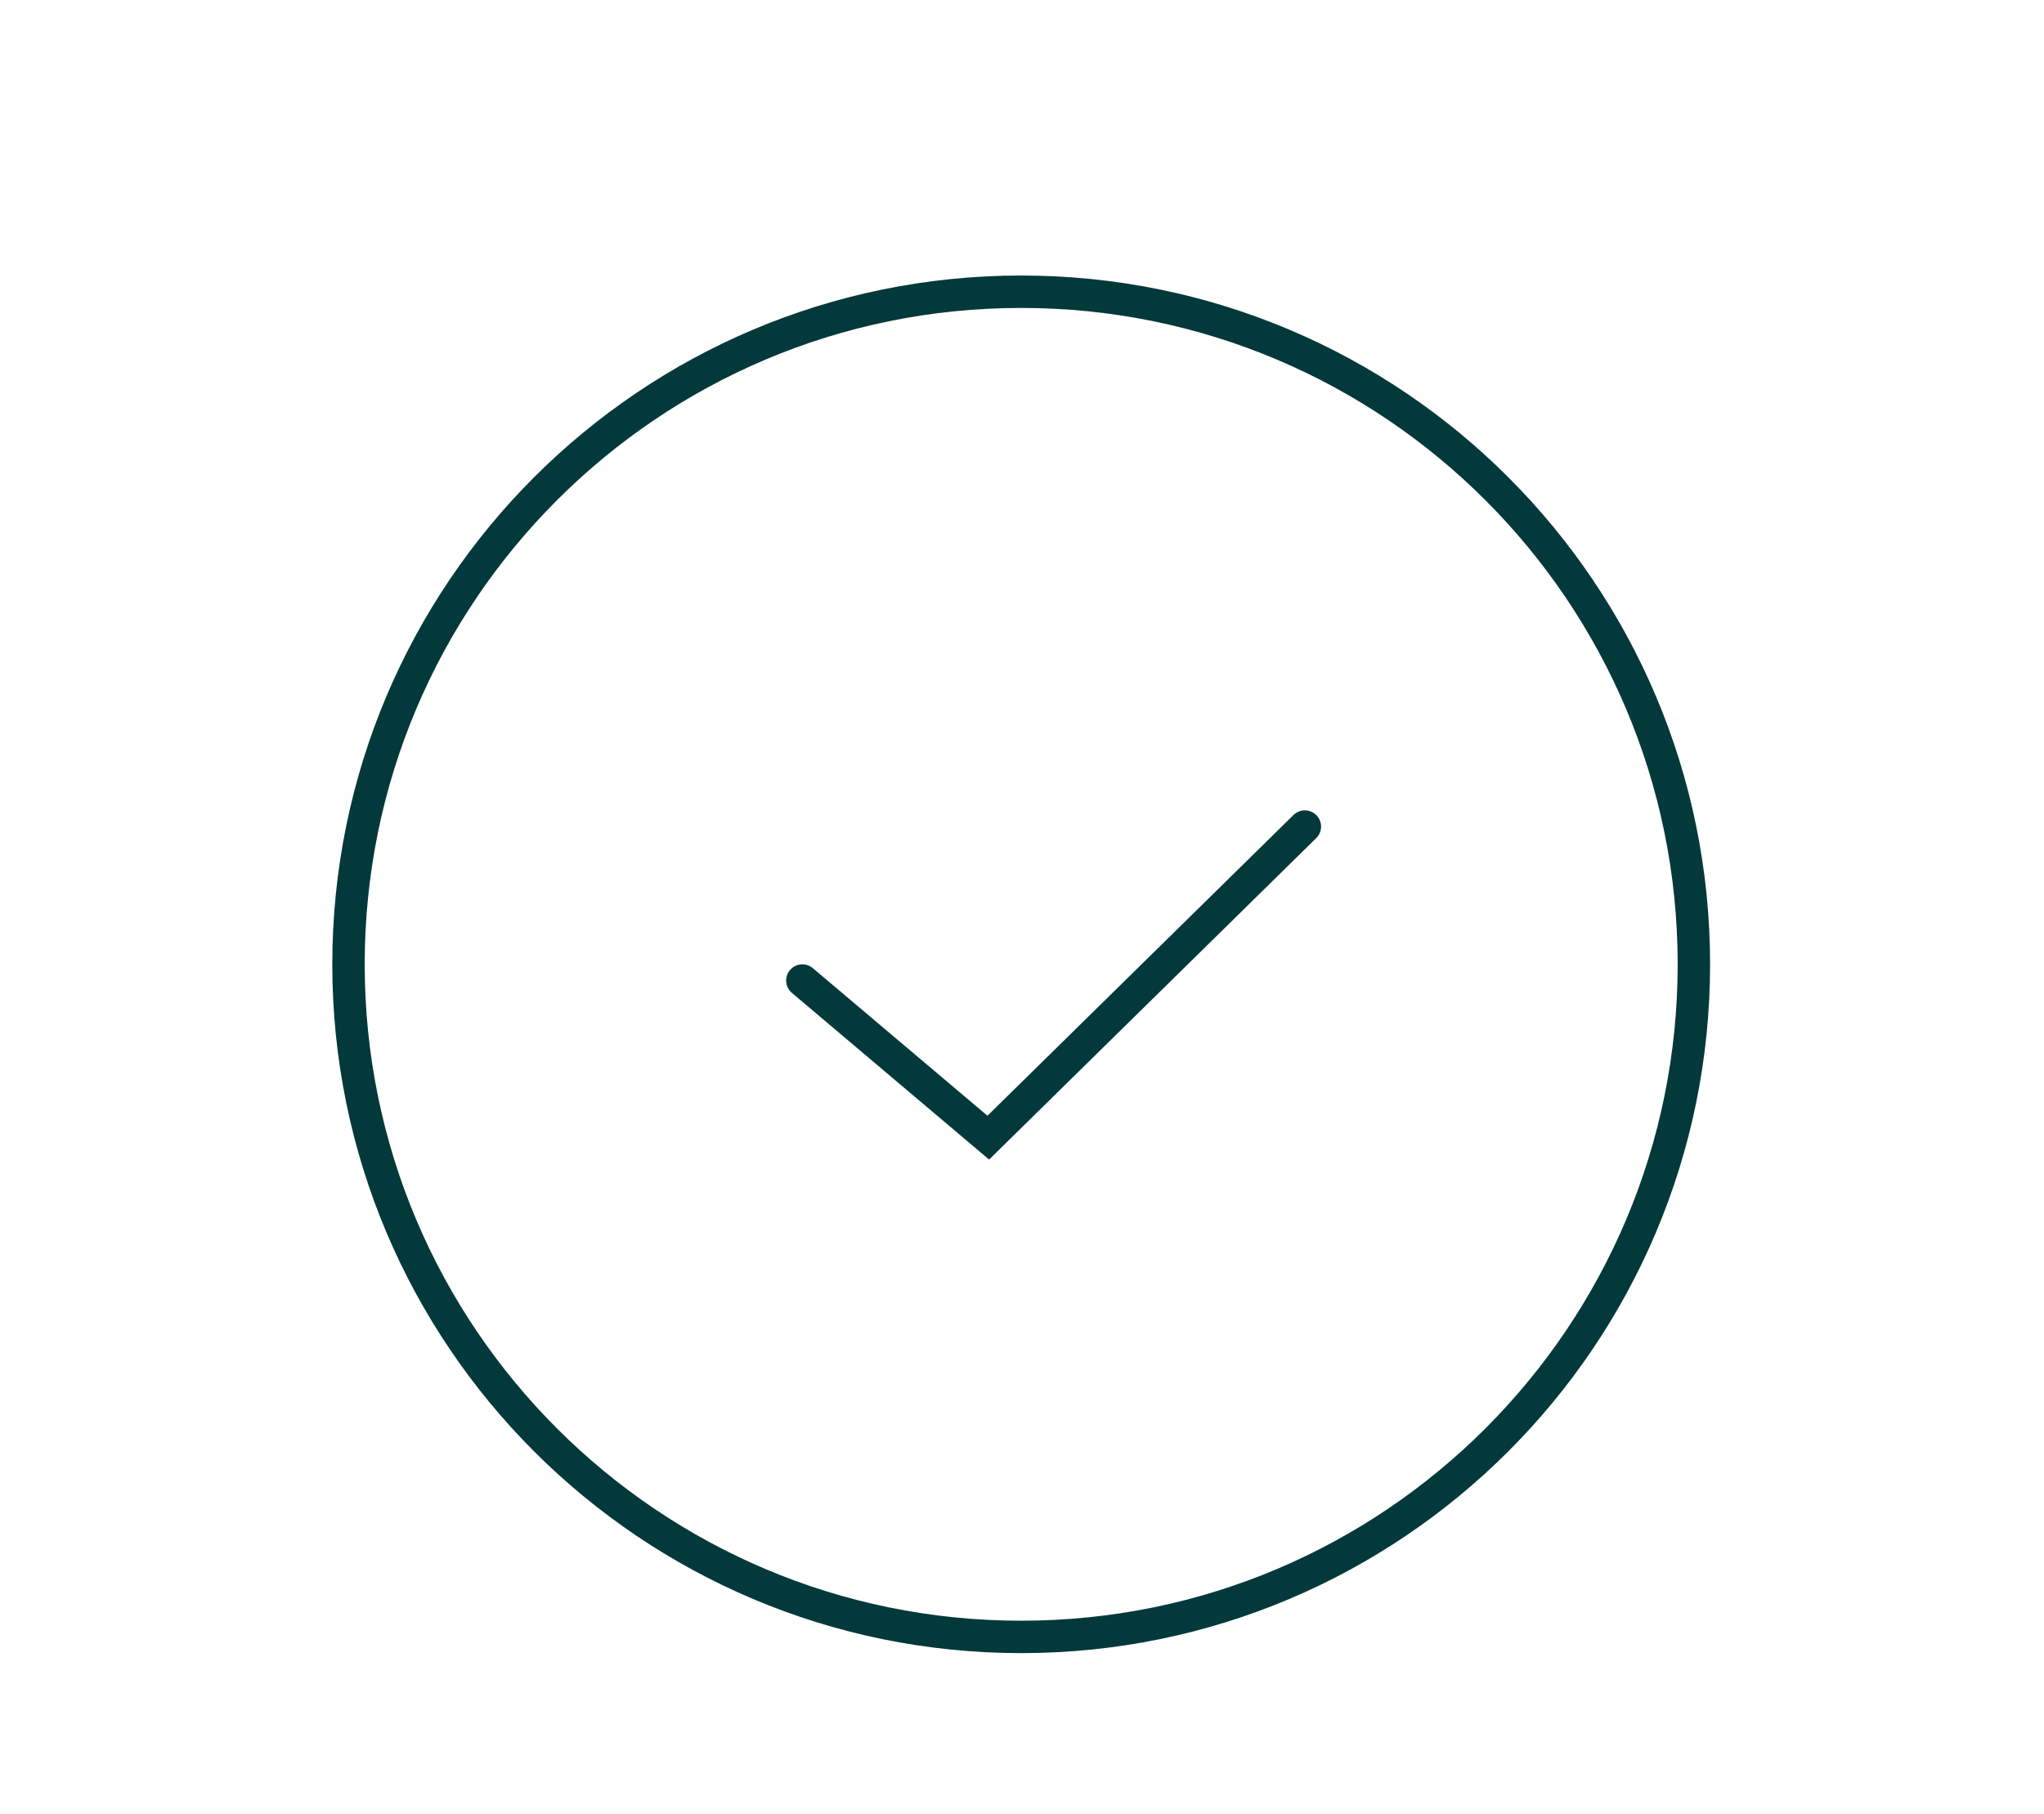
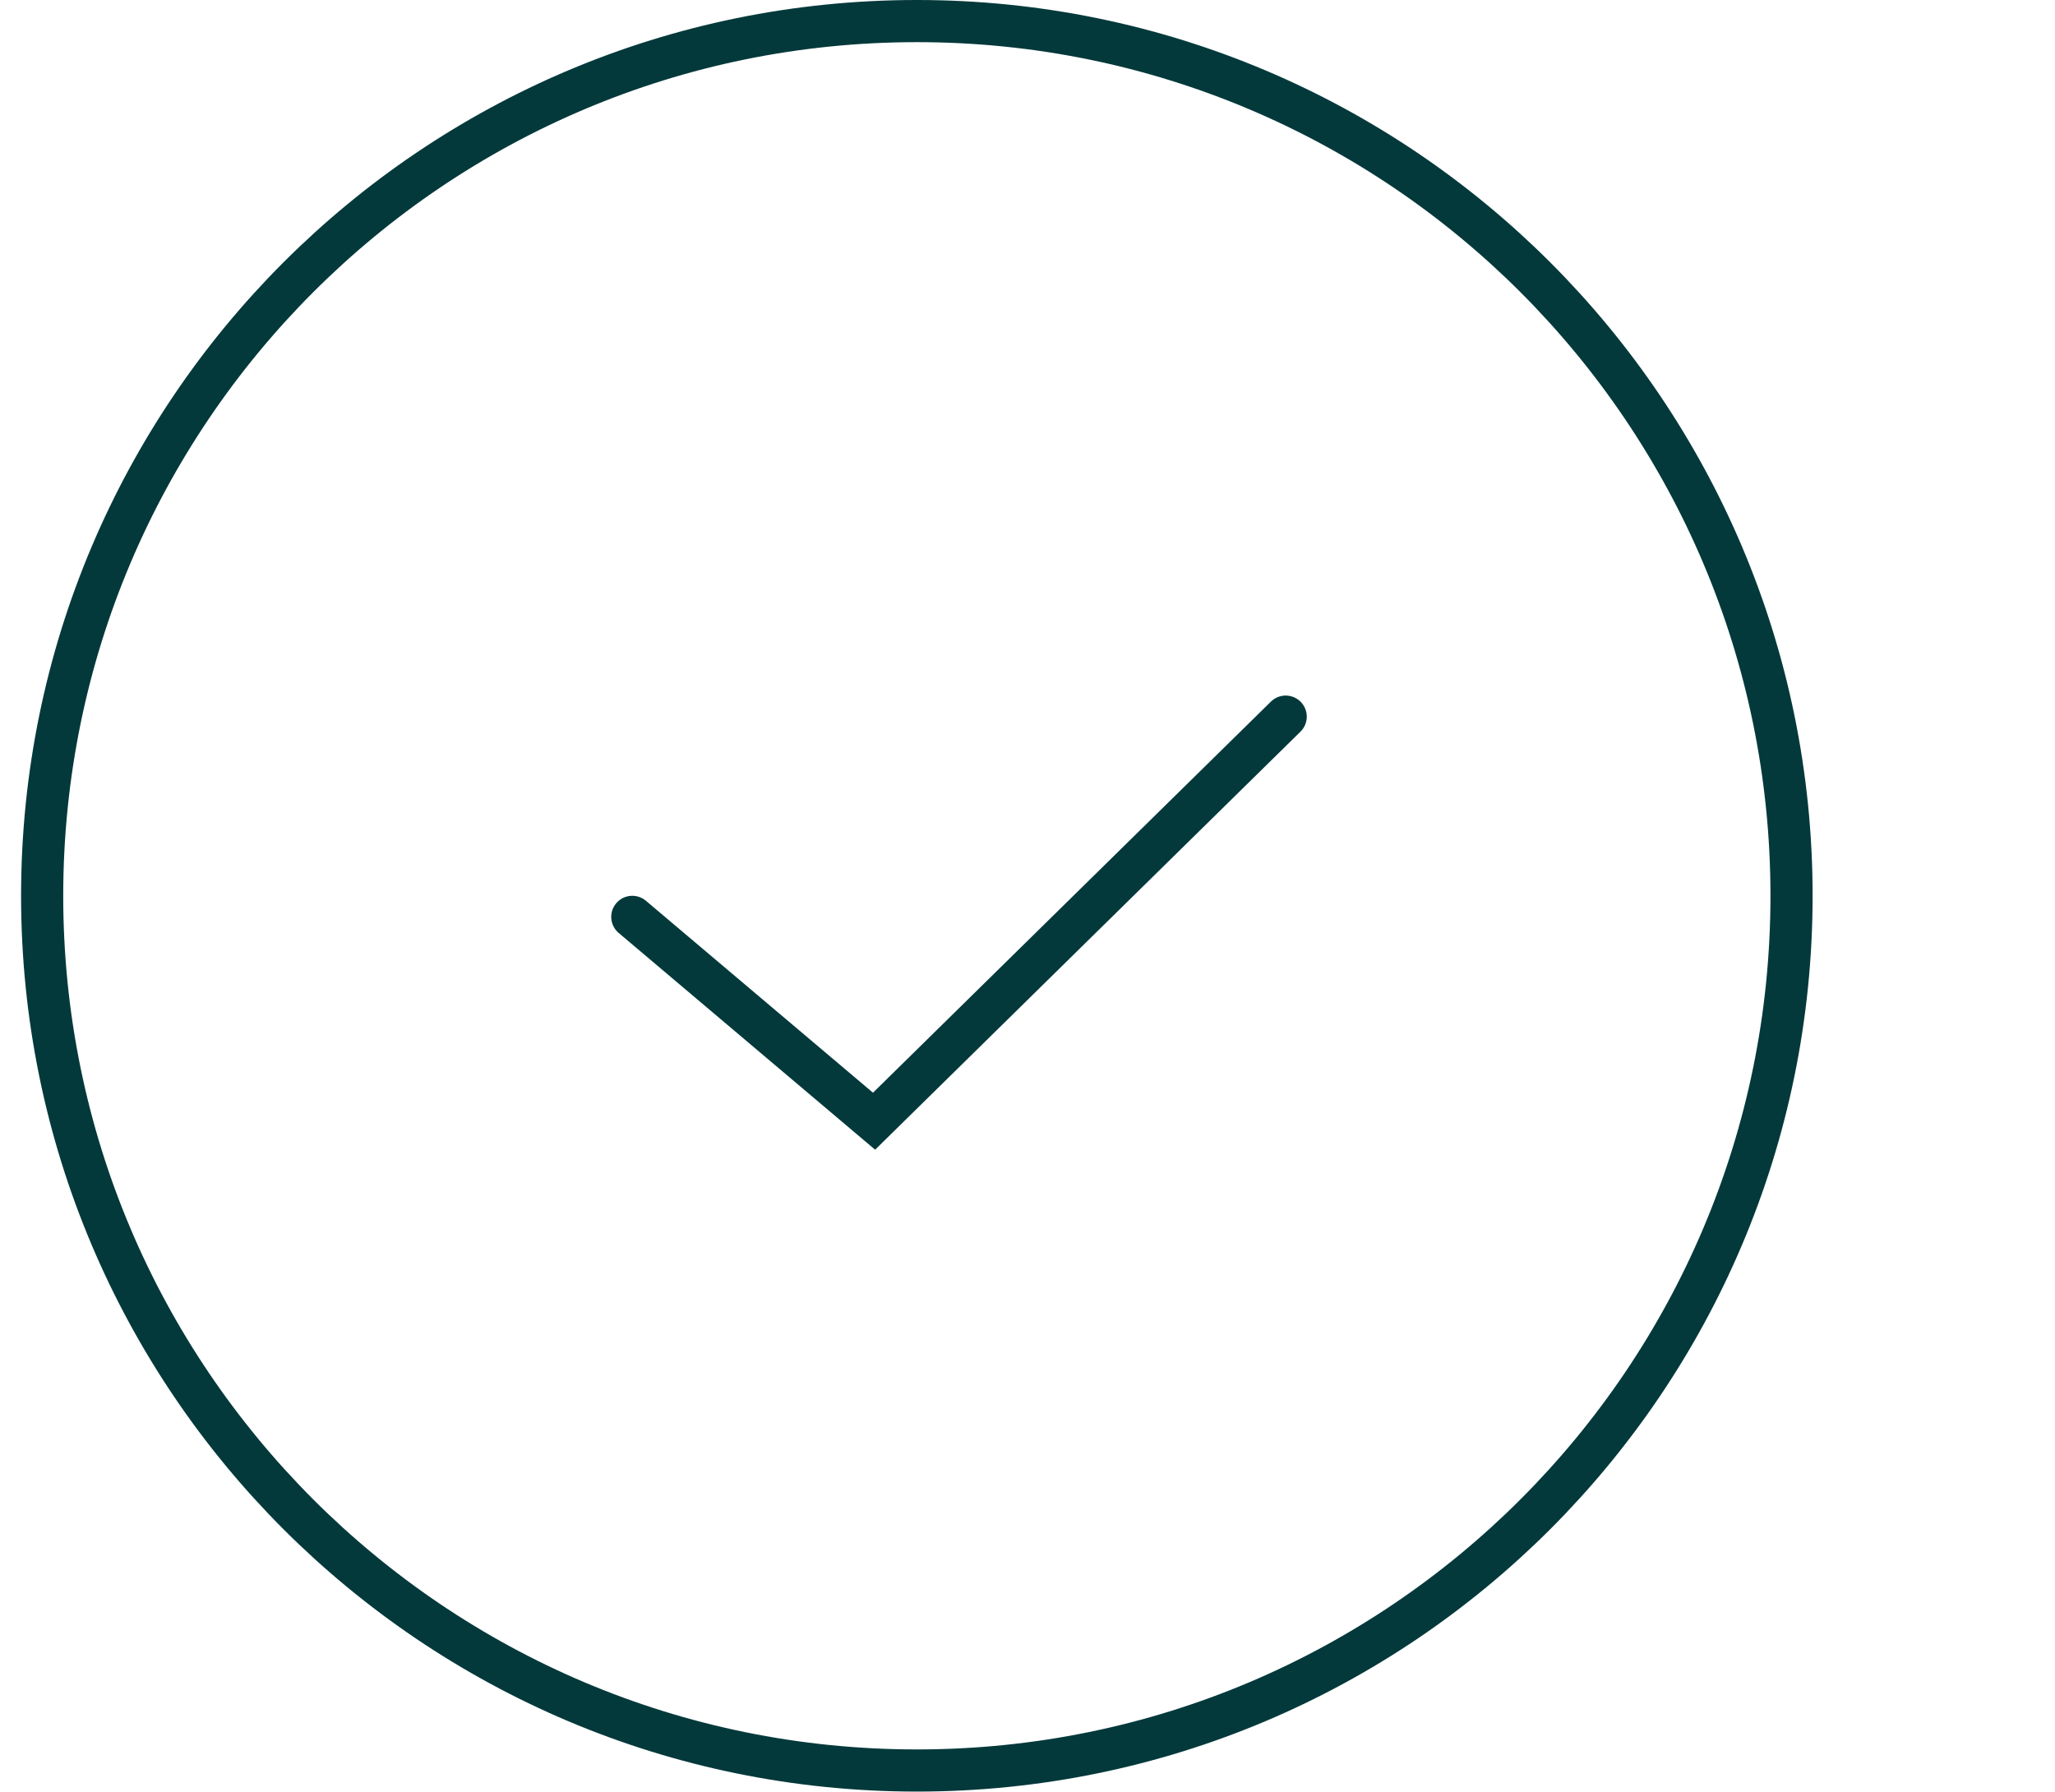
- <svg xmlns="http://www.w3.org/2000/svg" id="Layer_4" data-name="Layer 4" viewBox="0 0 252.2 223.82">
+ <svg xmlns="http://www.w3.org/2000/svg" id="Layer_4" data-name="Layer 4" viewBox="0 0 195 170">
  <defs>
    <style>
      .cls-1 {
        stroke-linecap: round;
      }

      .cls-1, .cls-2 {
        fill: none;
        stroke: #04393b;
        stroke-miterlimit: 10;
        stroke-width: 4px;
      }
    </style>
  </defs>
-   <circle class="cls-2" cx="126" cy="119" r="83" />
-   <polyline class="cls-1" points="99 121 121.94 140.39 161 102" />
+   <circle class="cls-2" cx="87" cy="85" r="83" />
+   <polyline class="cls-1" points="60 87 82.94 106.39 122 68" />
</svg>
